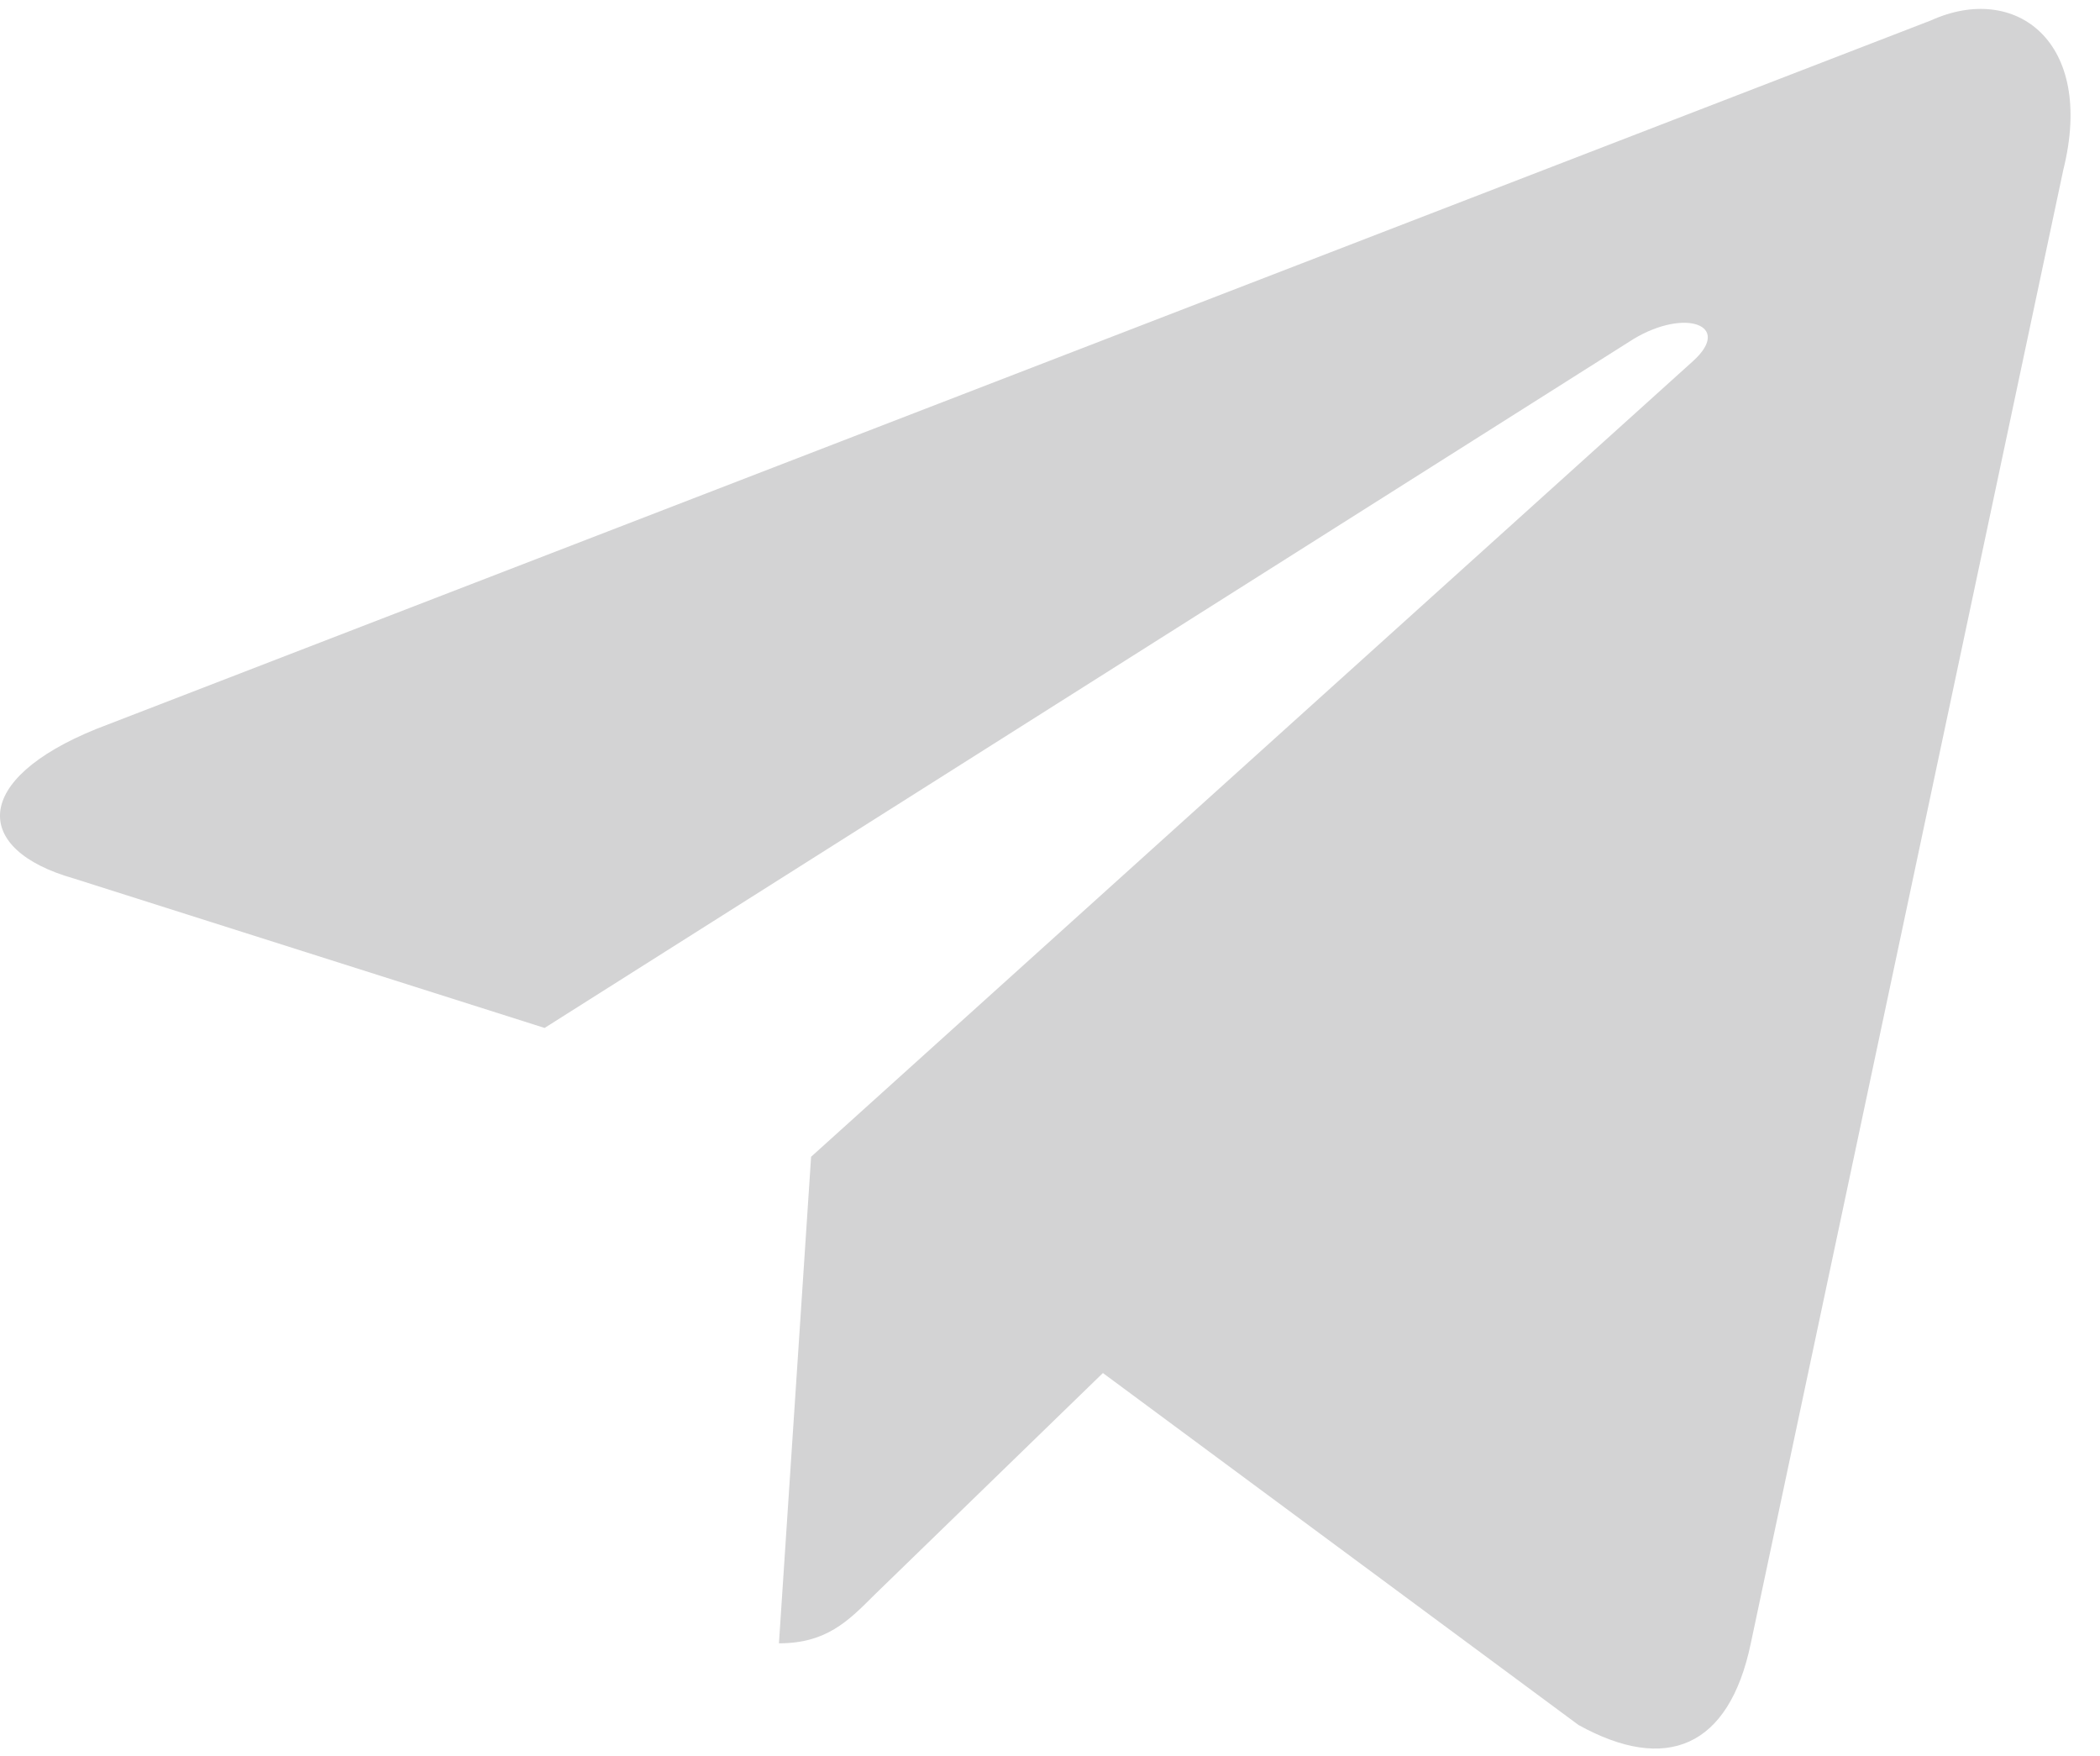
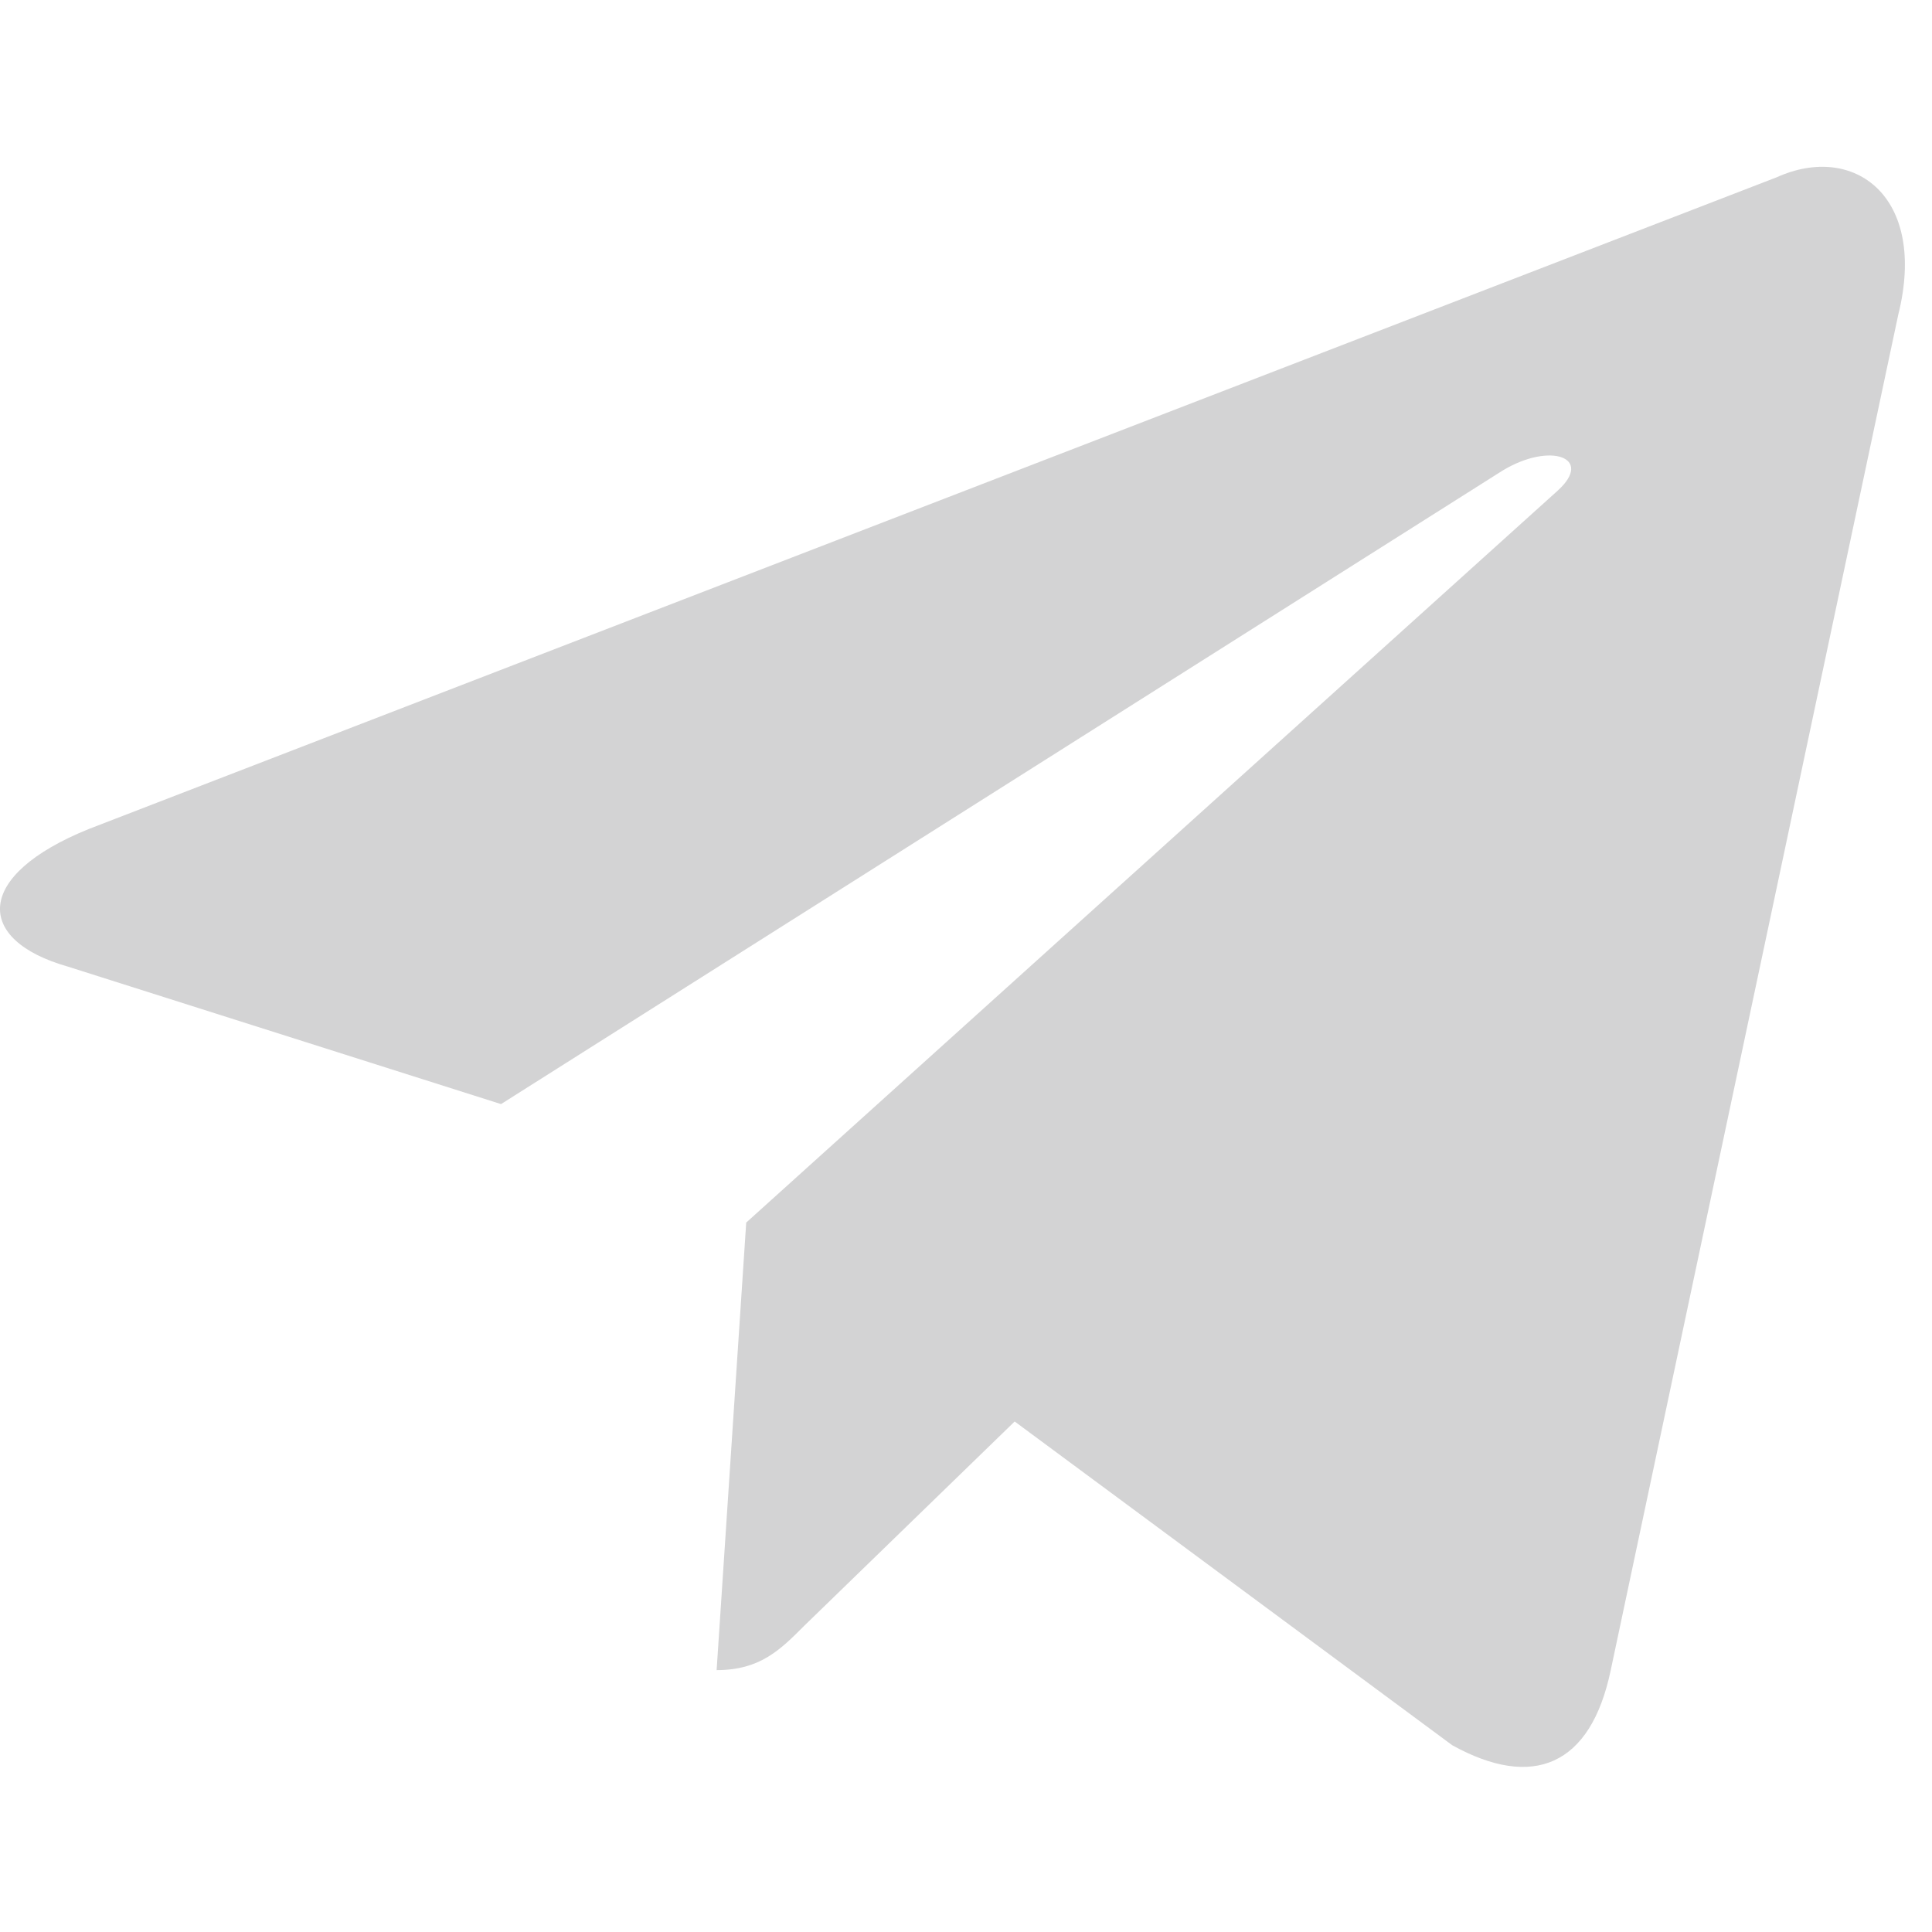
- <svg xmlns="http://www.w3.org/2000/svg" width="67" height="56" viewBox="0 0 67 56" fill="none">
+ <svg xmlns="http://www.w3.org/2000/svg" width="50" height="50" viewBox="0 0 67 56" fill="none">
  <path d="M24.852 52.418L25.878 36.898L54.027 11.508C55.273 10.371 53.77 9.821 52.121 10.811L17.375 32.789L2.347 28.019C-0.878 27.102 -0.915 24.864 3.08 23.249L61.614 0.648C64.29 -0.563 66.855 1.309 65.829 5.418L55.859 52.418C55.163 55.757 53.147 56.564 50.362 55.023L35.188 43.796L27.894 50.877C27.051 51.721 26.355 52.418 24.852 52.418Z" fill="#D3D3D4" />
</svg>
